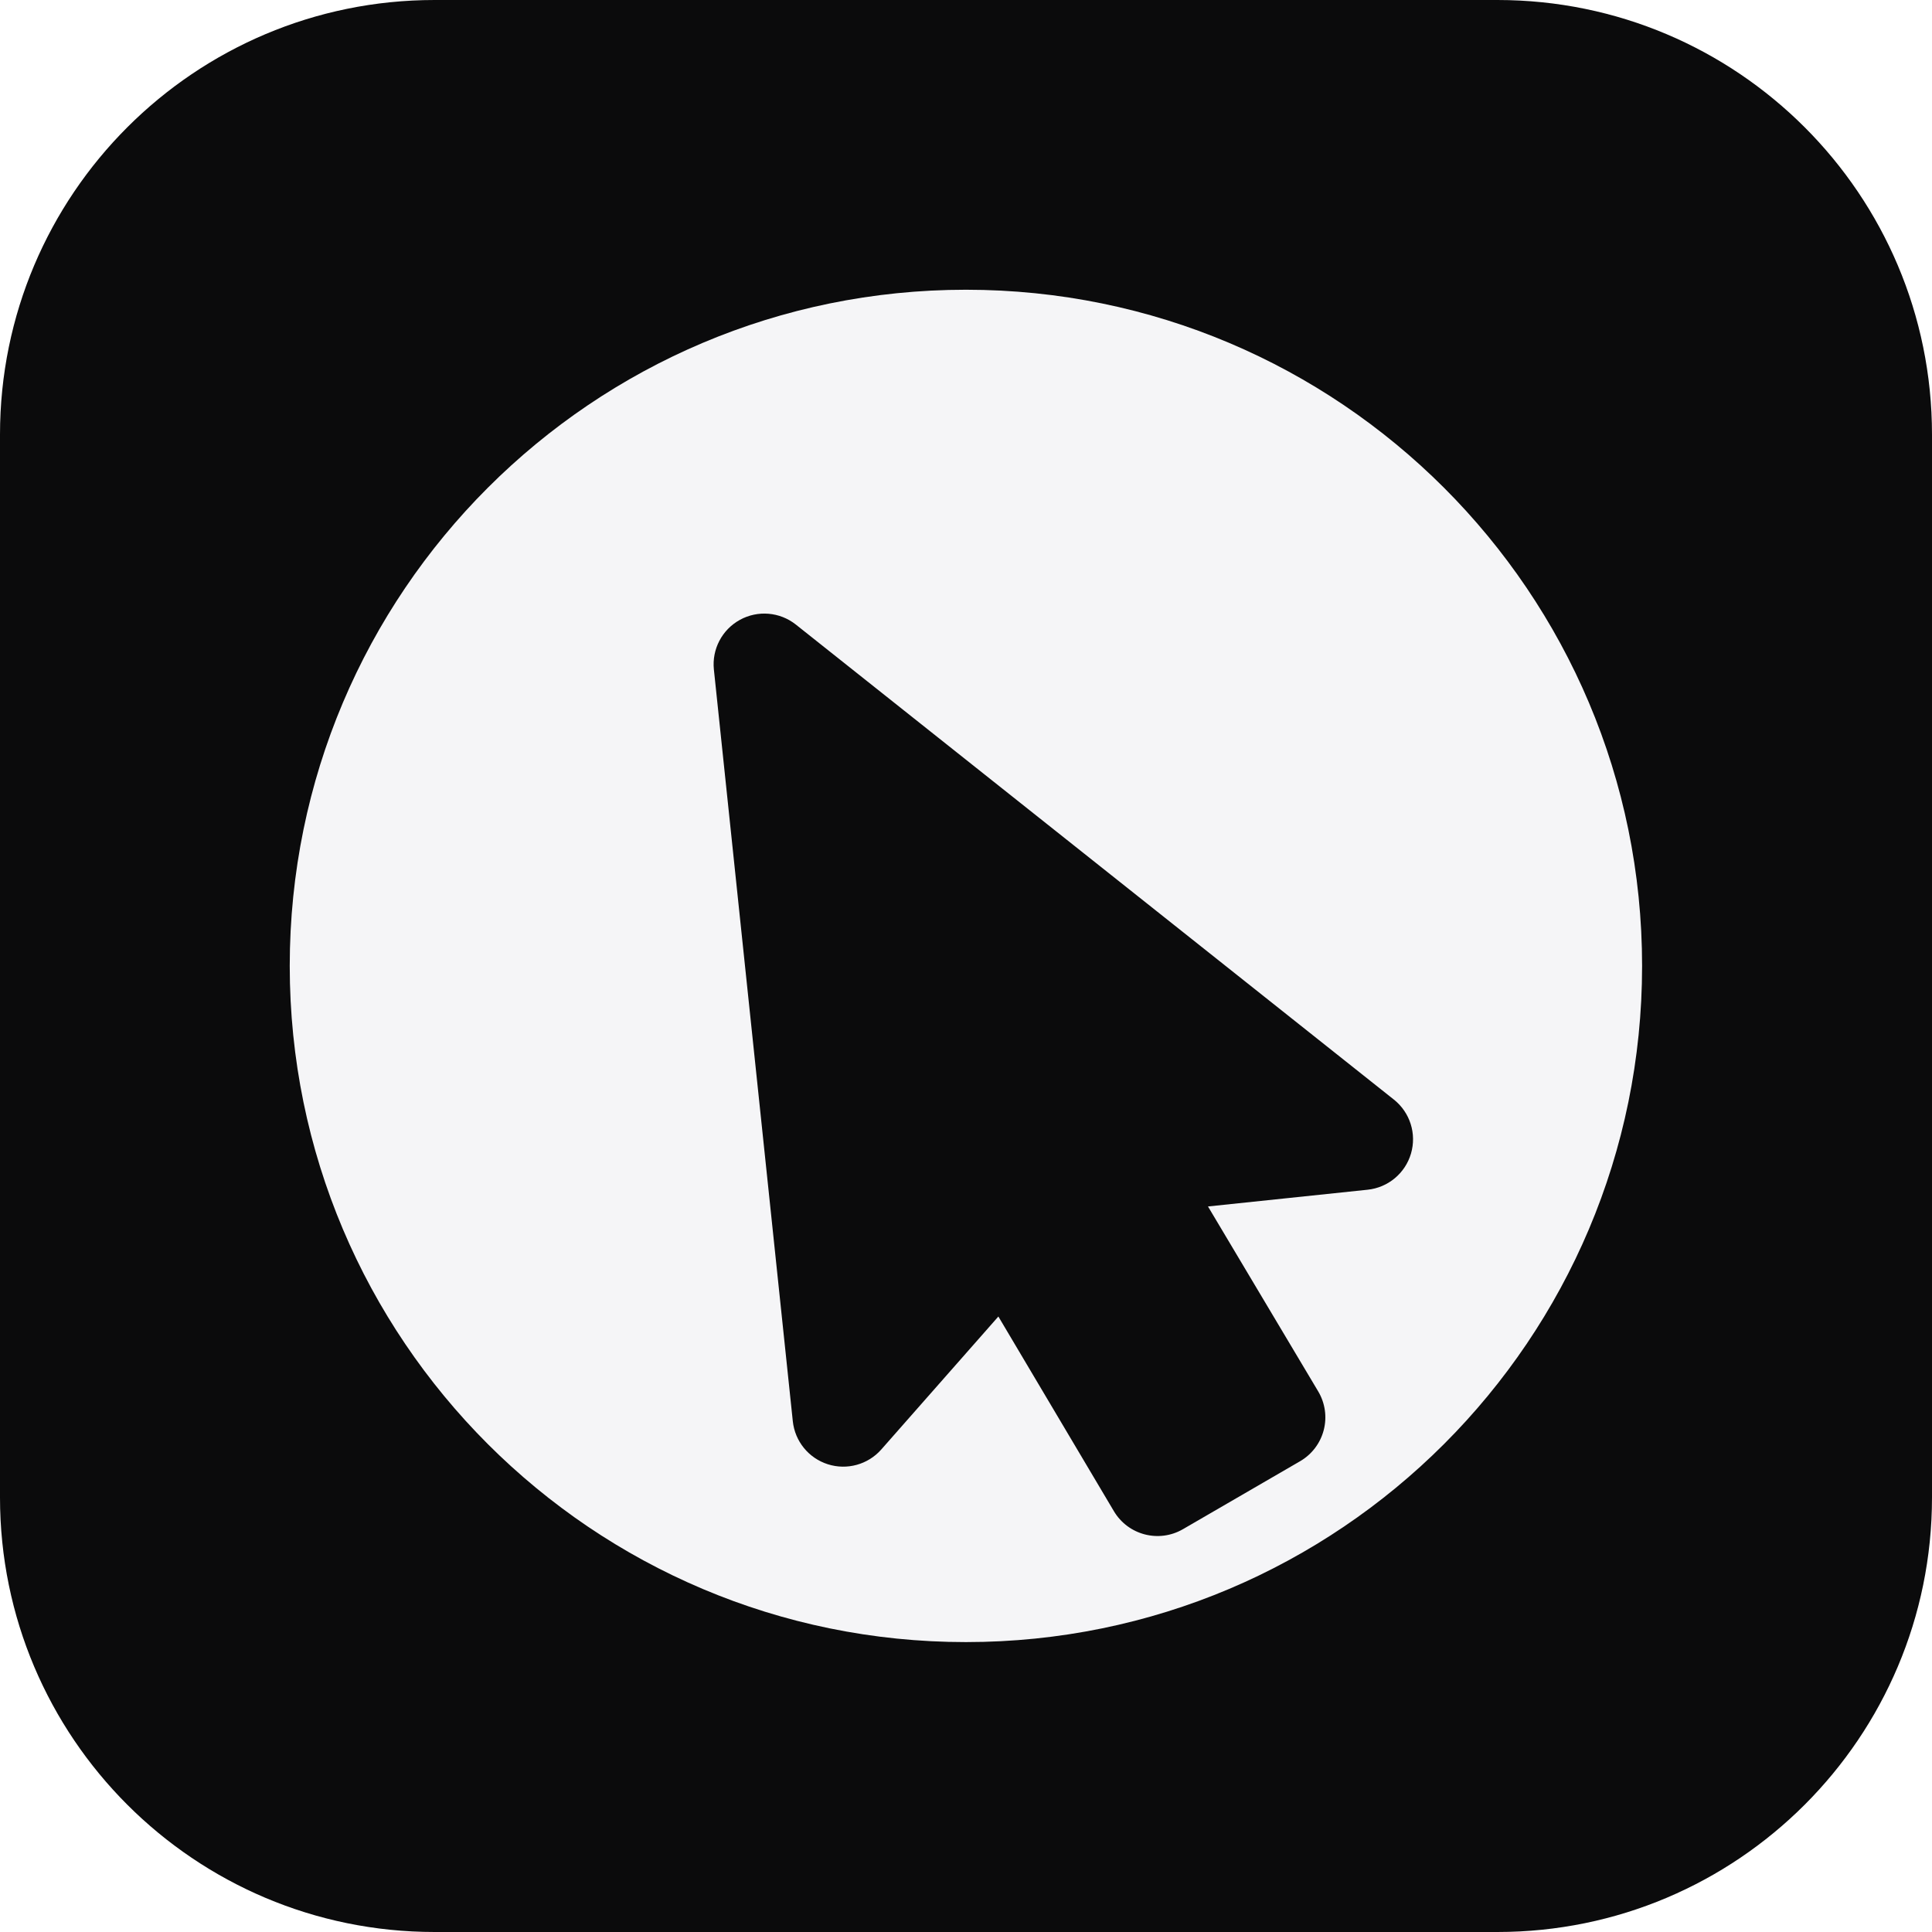
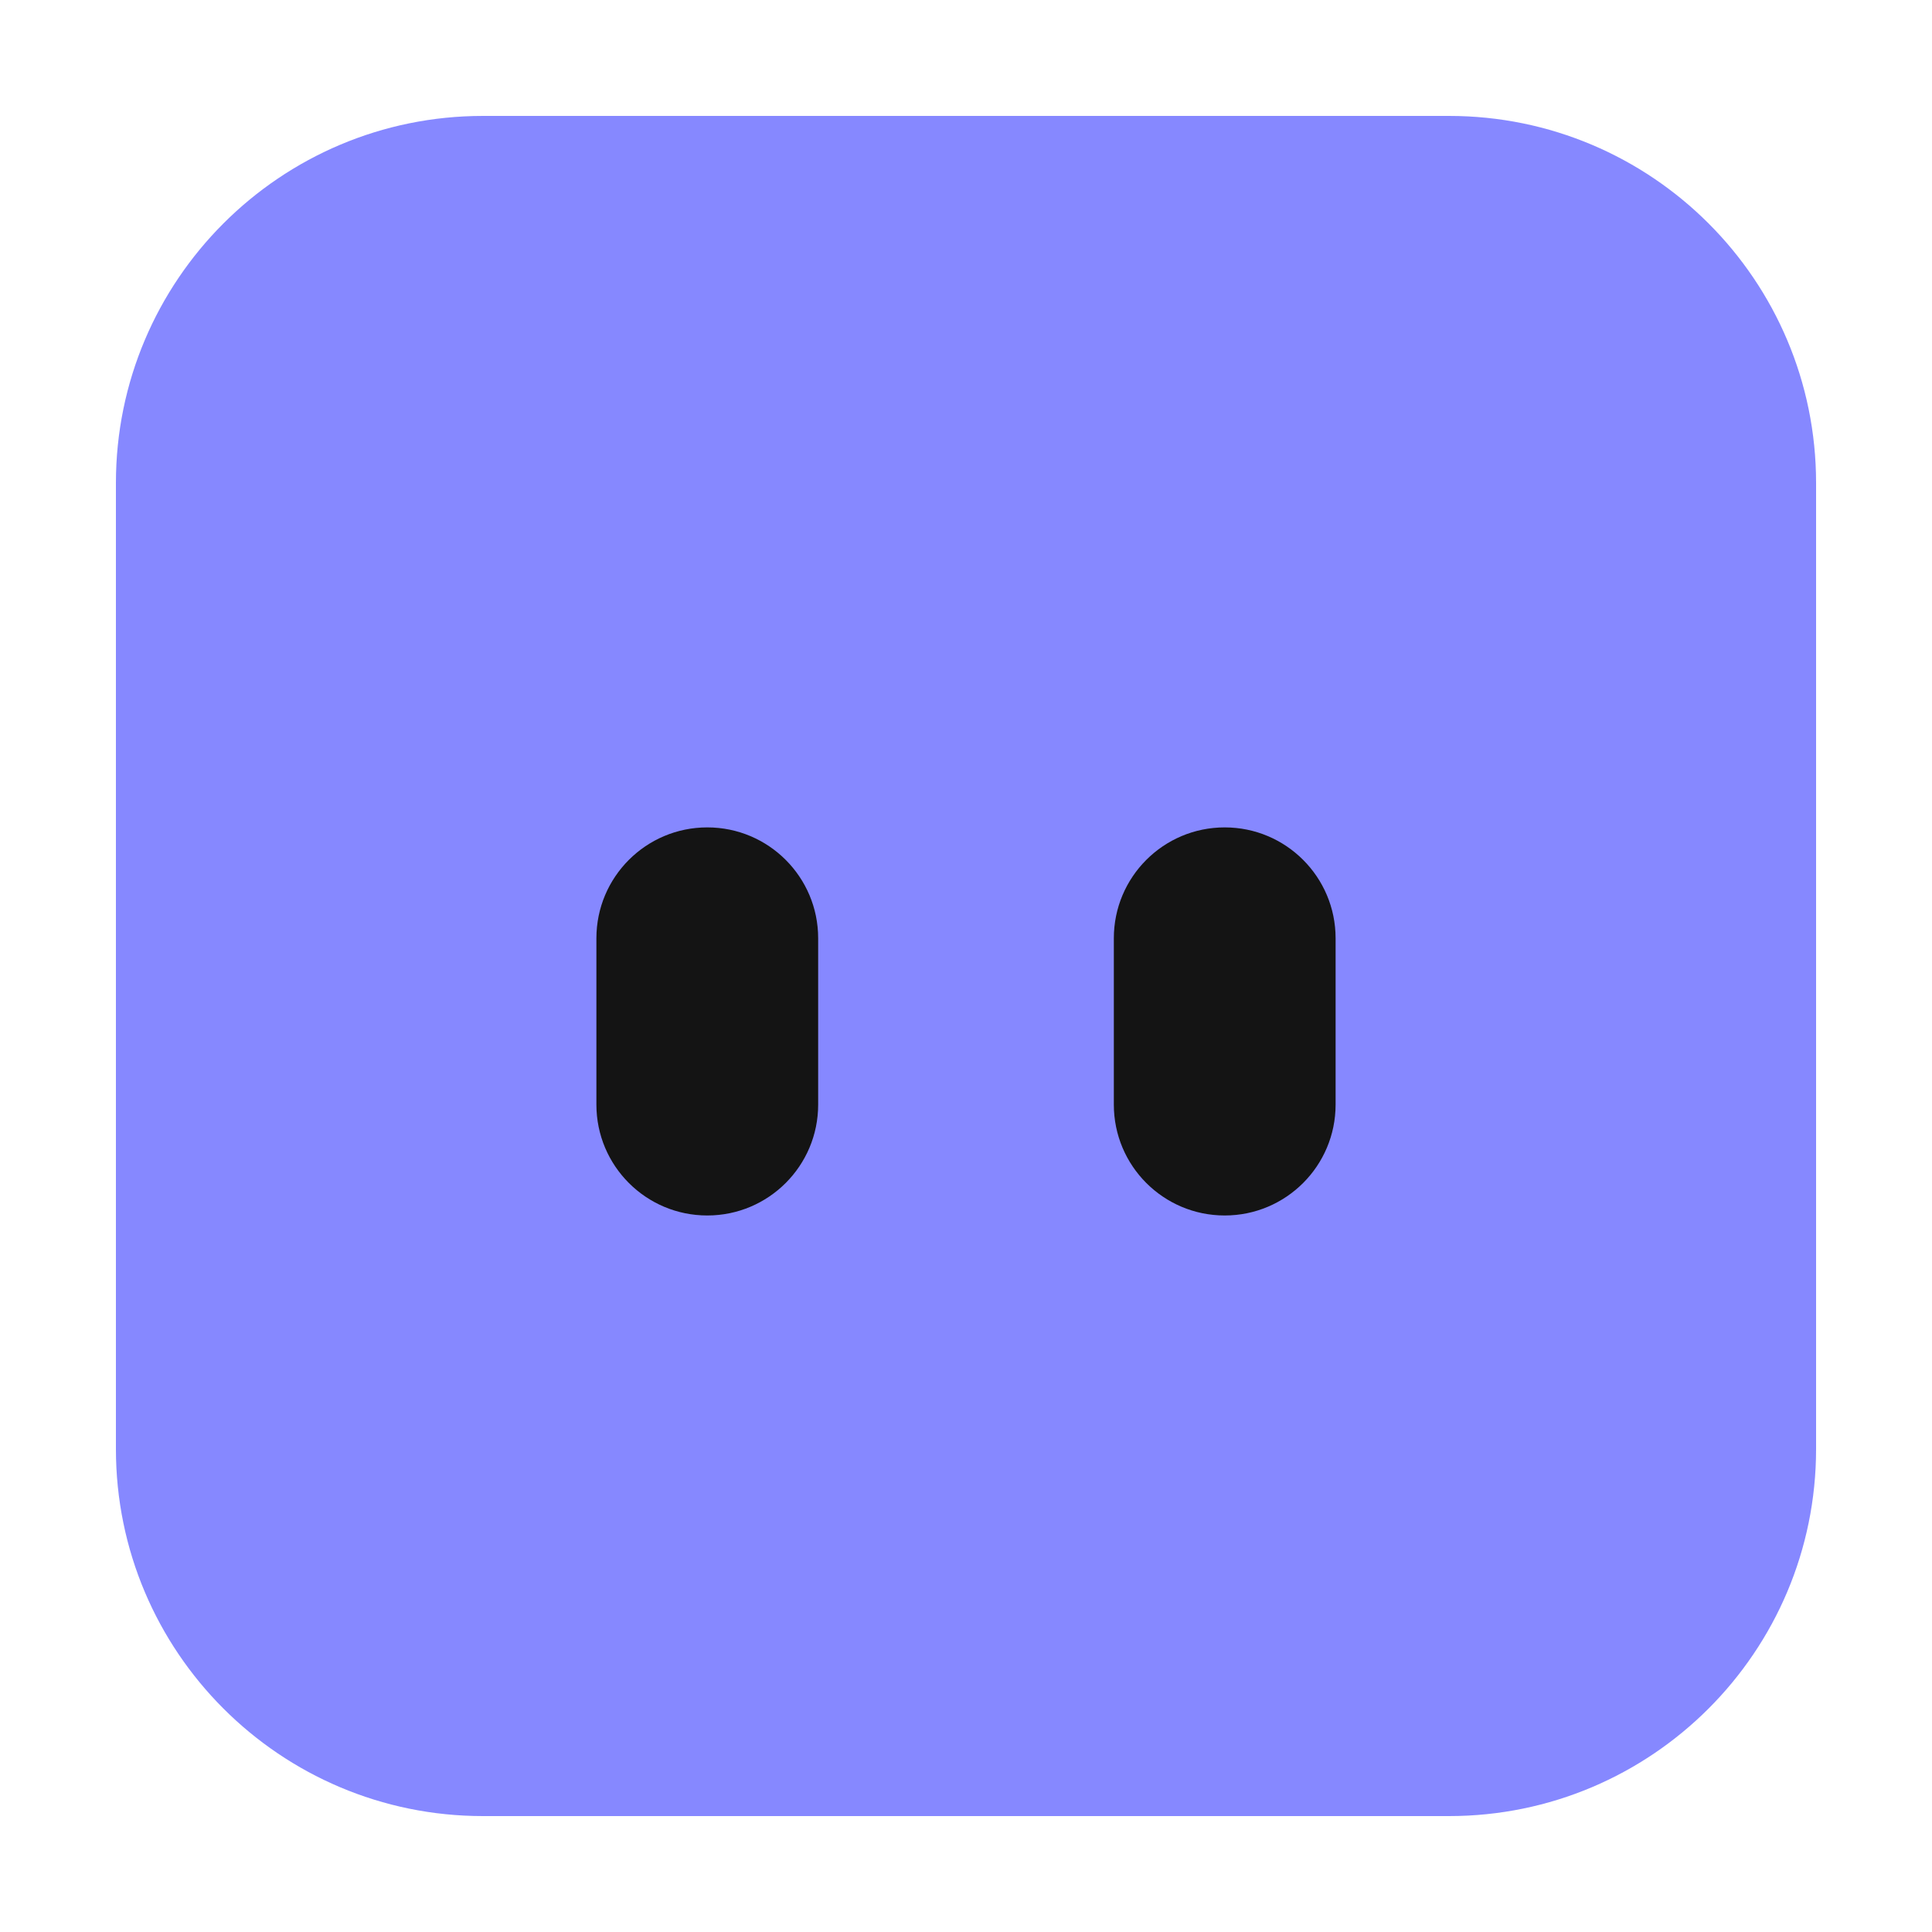
- <svg xmlns="http://www.w3.org/2000/svg" viewBox="-7.14 -7.14 114.29 114.29">
-   <rect x="-7.14" y="-7.14" width="114.29" height="114.29" rx="25.71" fill="#0B0B0C" />
-   <path fill="#F5F5F7" fill-rule="evenodd" d="M10 50 A40 40 0 1 0 90 50 A40 40 0 1 0 10 50 Z M39.93 29.80 A3 3 0 0 0 35.09 32.46 L39.76 76.94 A3 3 0 0 0 44.99 78.61 L51.92 70.74 L58.75 82.25 A3 3 0 0 0 62.84 83.32 L69.77 79.30 A3 3 0 0 0 70.84 75.17 L64.32 64.23 L73.76 63.24 A3 3 0 0 0 75.32 57.91 Z" />
+ <svg xmlns="http://www.w3.org/2000/svg" viewBox="0 0 1024 1024" role="img" aria-label="Nyra">
+   <defs>
+     <clipPath id="nyra-icon-clip">
+       <path d="M256 61.44H768A194.56 194.56 0 0 1 962.56 256V768A194.56 194.56 0 0 1 768 962.56H256A194.56 194.56 0 0 1 61.44 768V256A194.56 194.56 0 0 1 256 61.44Z" />
+     </clipPath>
+   </defs>
+   <g clip-path="url(#nyra-icon-clip)">
+     <g transform="translate(61.44 61.44) scale(0.88)">
+       <rect width="1024" height="1024" fill="#8688ff" />
+       <rect x="289.39" y="428.52" width="133.57" height="233.74" rx="66.78" fill="#141414" />
+       <rect x="601.04" y="428.52" width="133.57" height="233.74" rx="66.78" fill="#141414" />
+     </g>
+   </g>
</svg>
